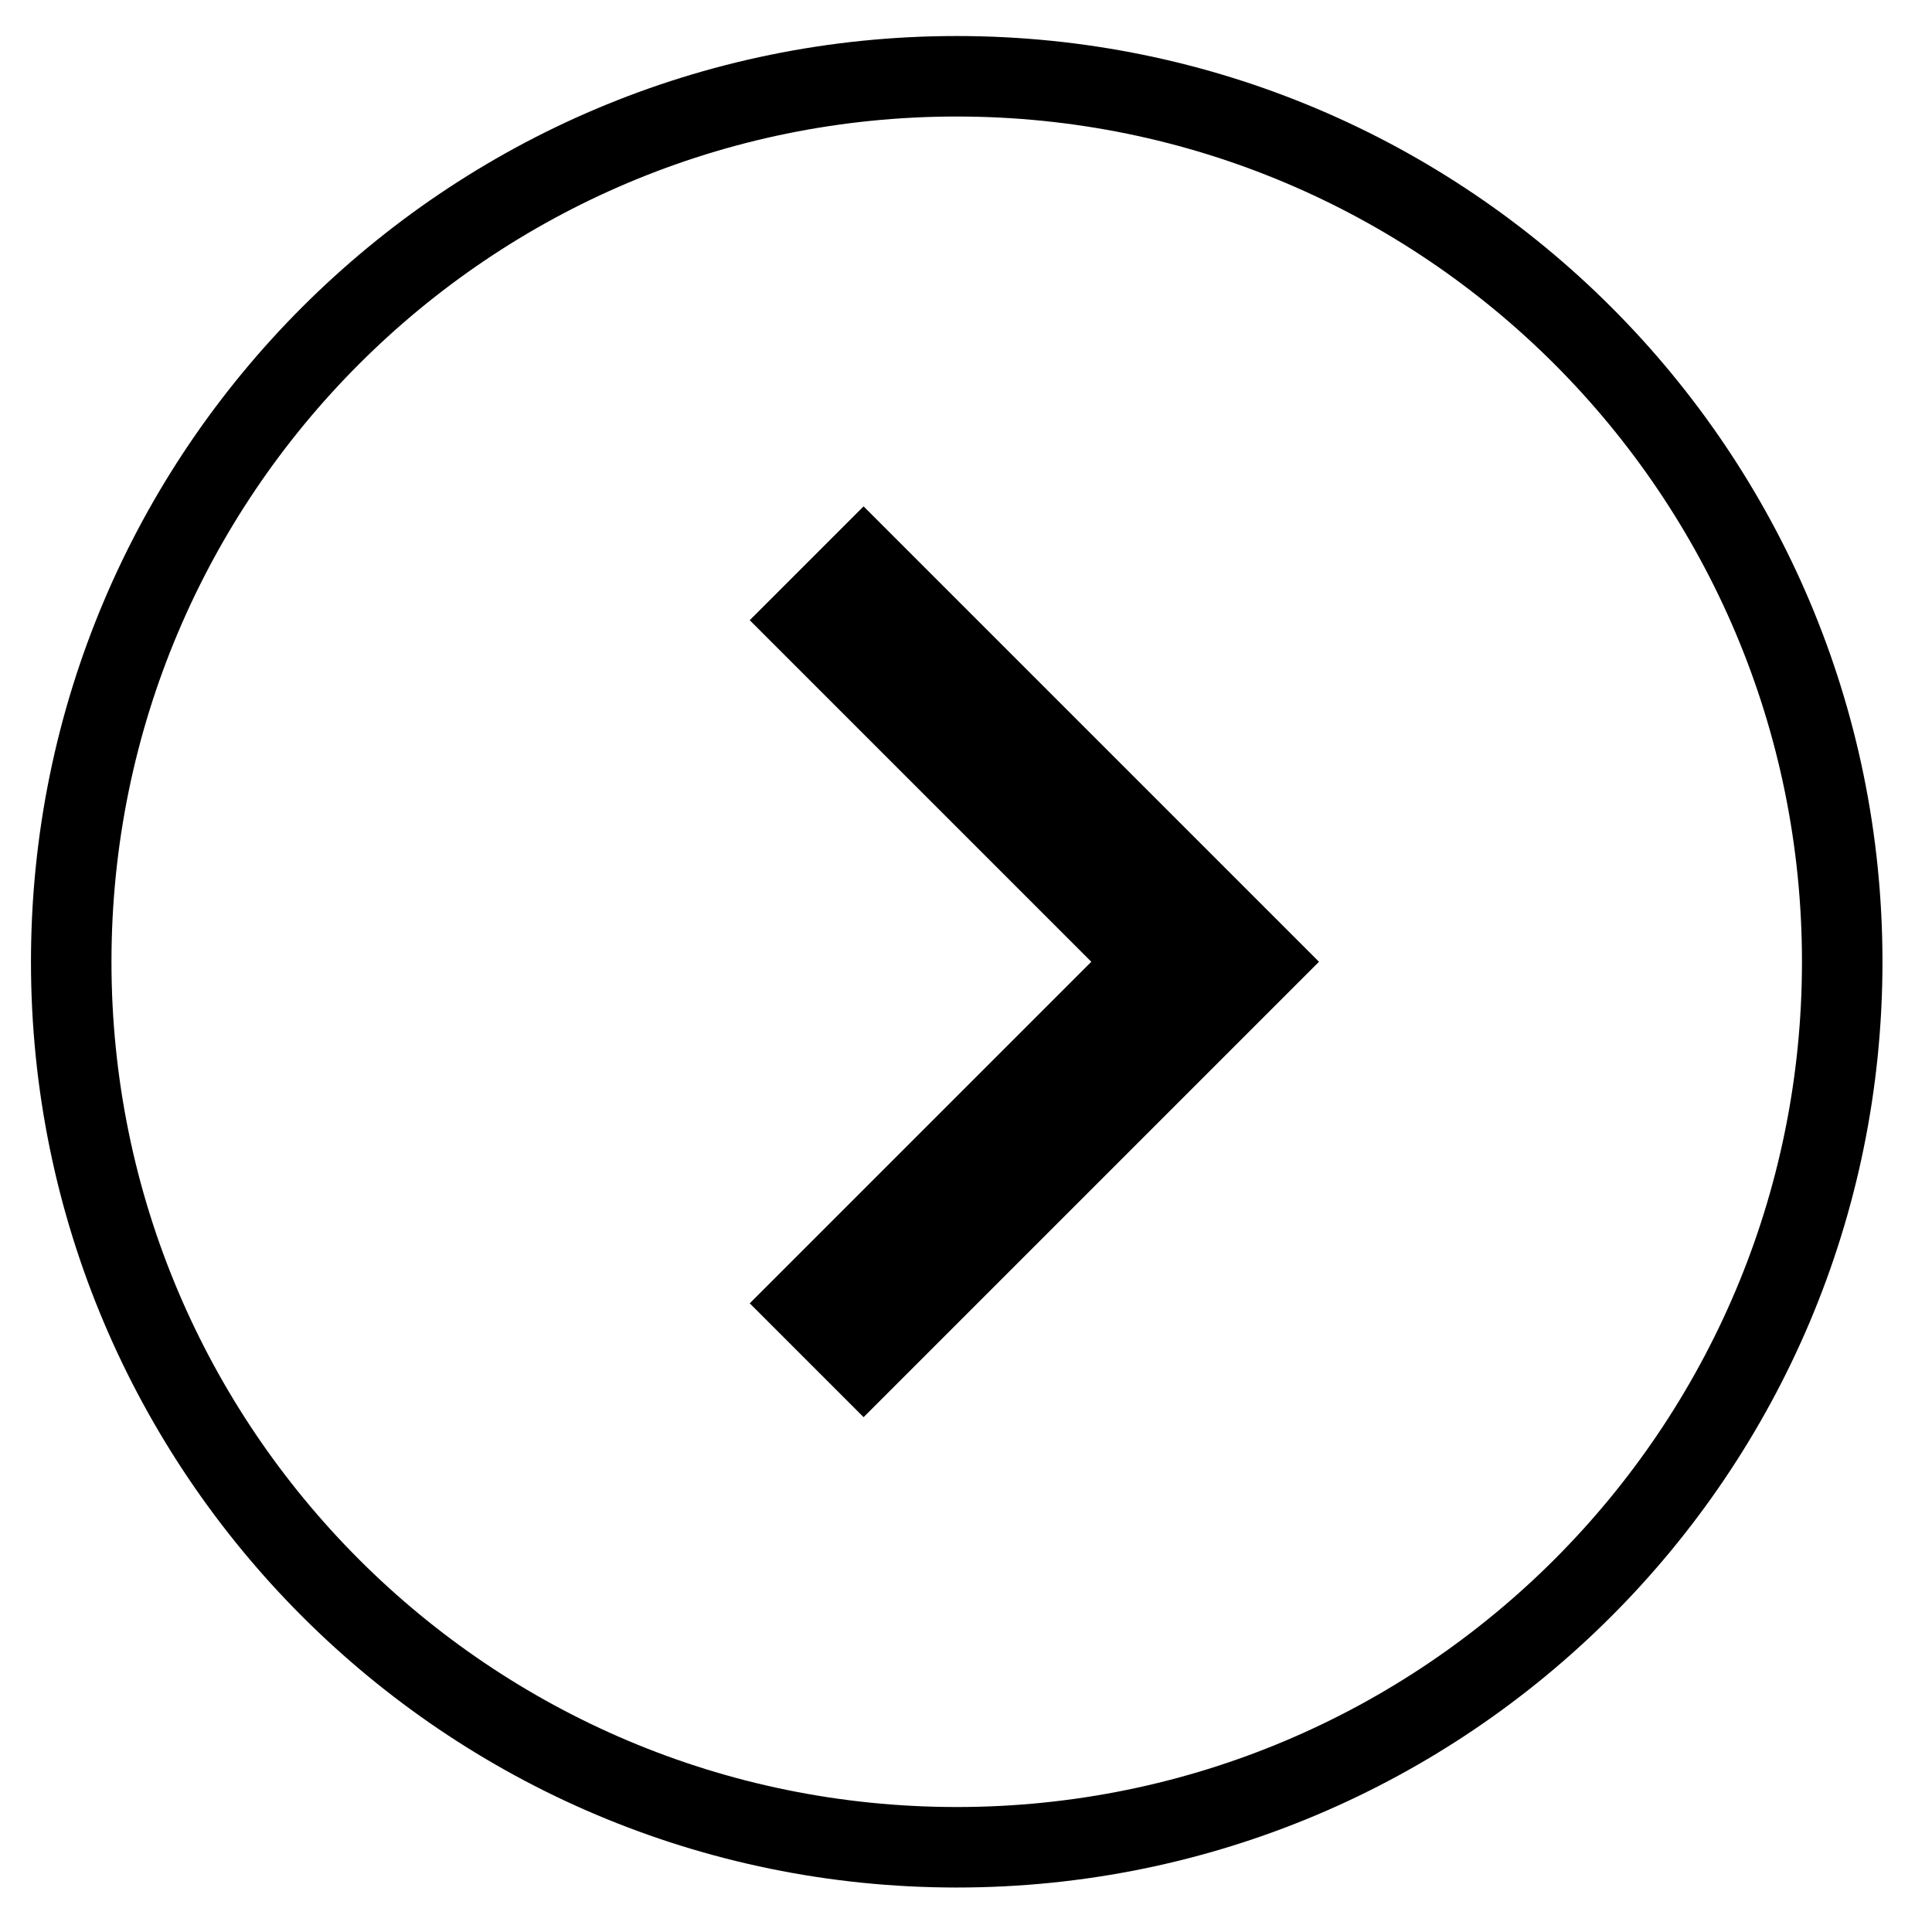
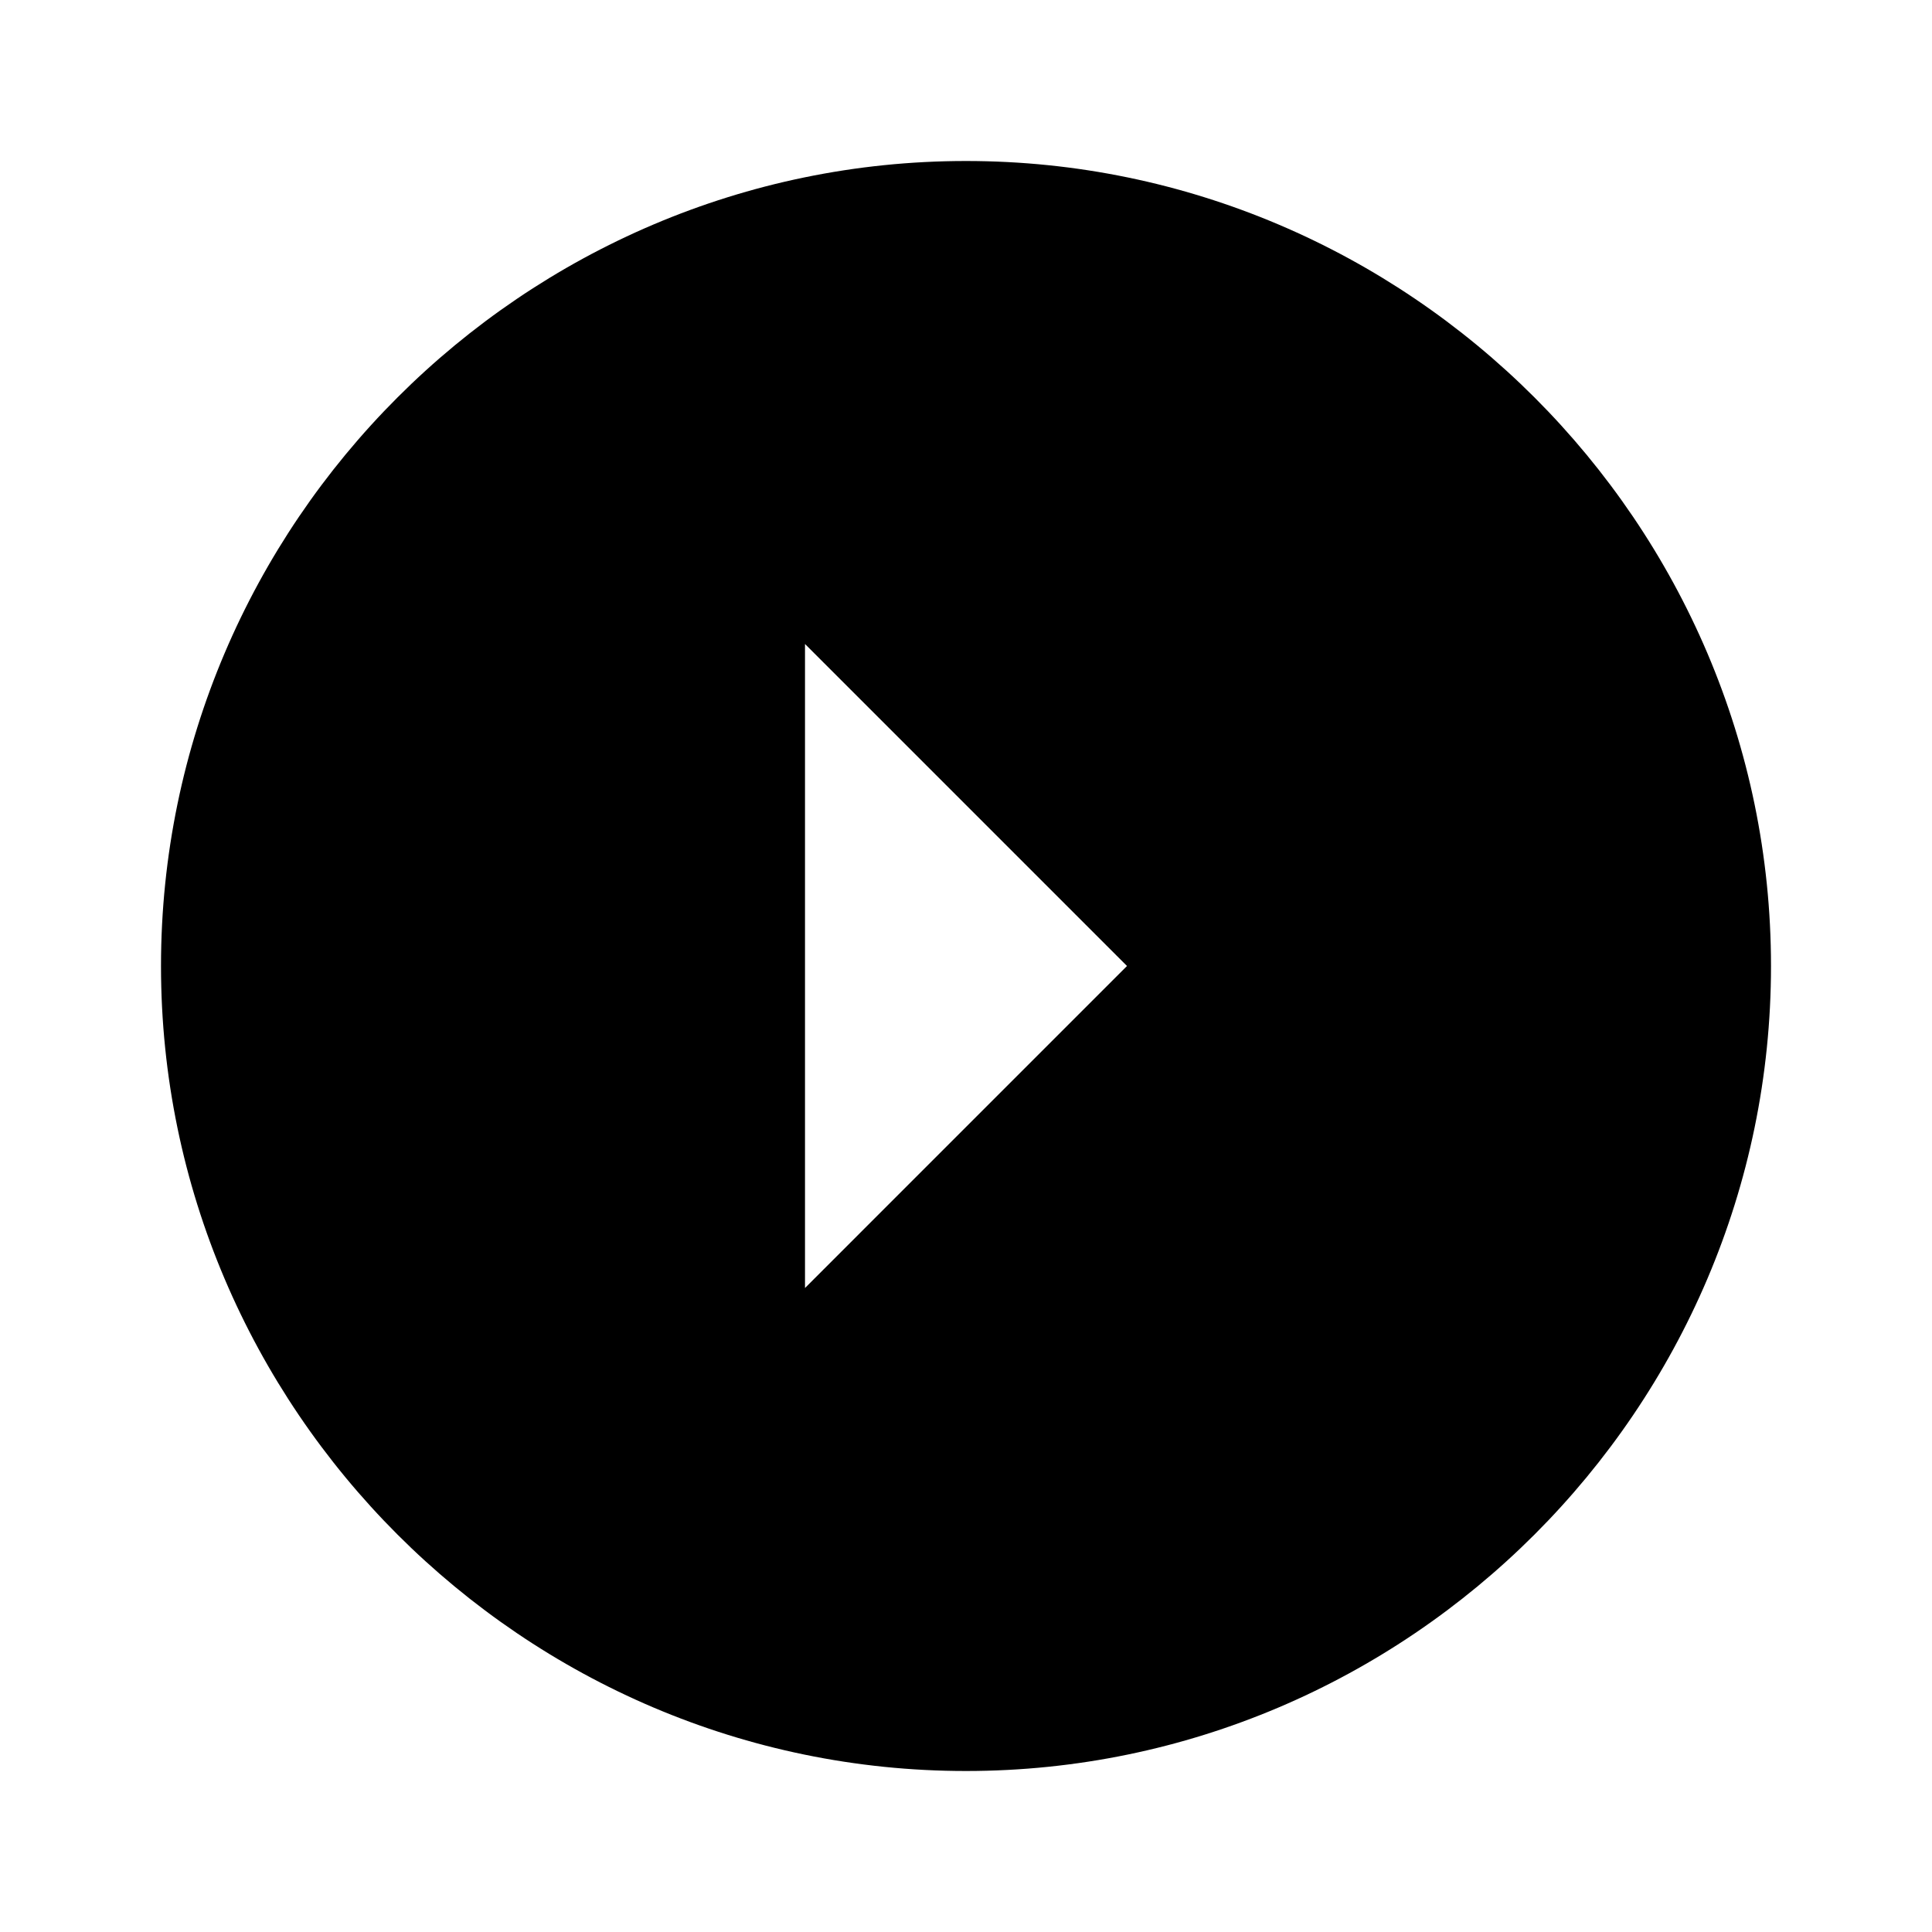
- <svg xmlns="http://www.w3.org/2000/svg" width="24" height="24">
-   <g>
-     <rect fill="none" id="canvas_background" height="402" width="582" y="-1" x="-1" />
-   </g>
-   <g>
-     <path transform="rotate(180 11.88436,11.94774) " id="circle-back-arrow-outline-stroke" fill="#000000" d="m0.384,11.948c0,-6.351 5.149,-11.5 11.5,-11.5c6.351,0 11.5,5.149 11.5,11.5c0,6.351 -5.149,11.5 -11.5,11.5c-6.351,0 -11.5,-5.149 -11.5,-11.5zm22,0c0,-5.799 -4.701,-10.5 -10.5,-10.5c-5.799,0 -10.5,4.701 -10.5,10.5c0,5.799 4.701,10.5 10.5,10.5c5.799,0 10.5,-4.701 10.5,-10.5zm-9.343,-5.657l1.414,1.414l-4.243,4.243l4.243,4.243l-1.414,1.414l-5.657,-5.657l5.657,-5.657z" />
-   </g>
+ <svg xmlns="http://www.w3.org/2000/svg" version="1.1" id="Layer_1" x="0px" y="0px" viewBox="0 0 24 24" style="enable-background:new 0 0 24 24;" xml:space="preserve">
+   <style type="text/css">
+ 	.st0{fill:none;}
+ </style>
+   <path class="st0" d="M0,24V0h24v24H0z" />
+   <path d="M2,12c0,5.5,4.5,10,10,10s10-4.5,10-10S17.5,2,12,2S2,6.5,2,12z M14,12l-4,4V8L14,12z" />
</svg>
